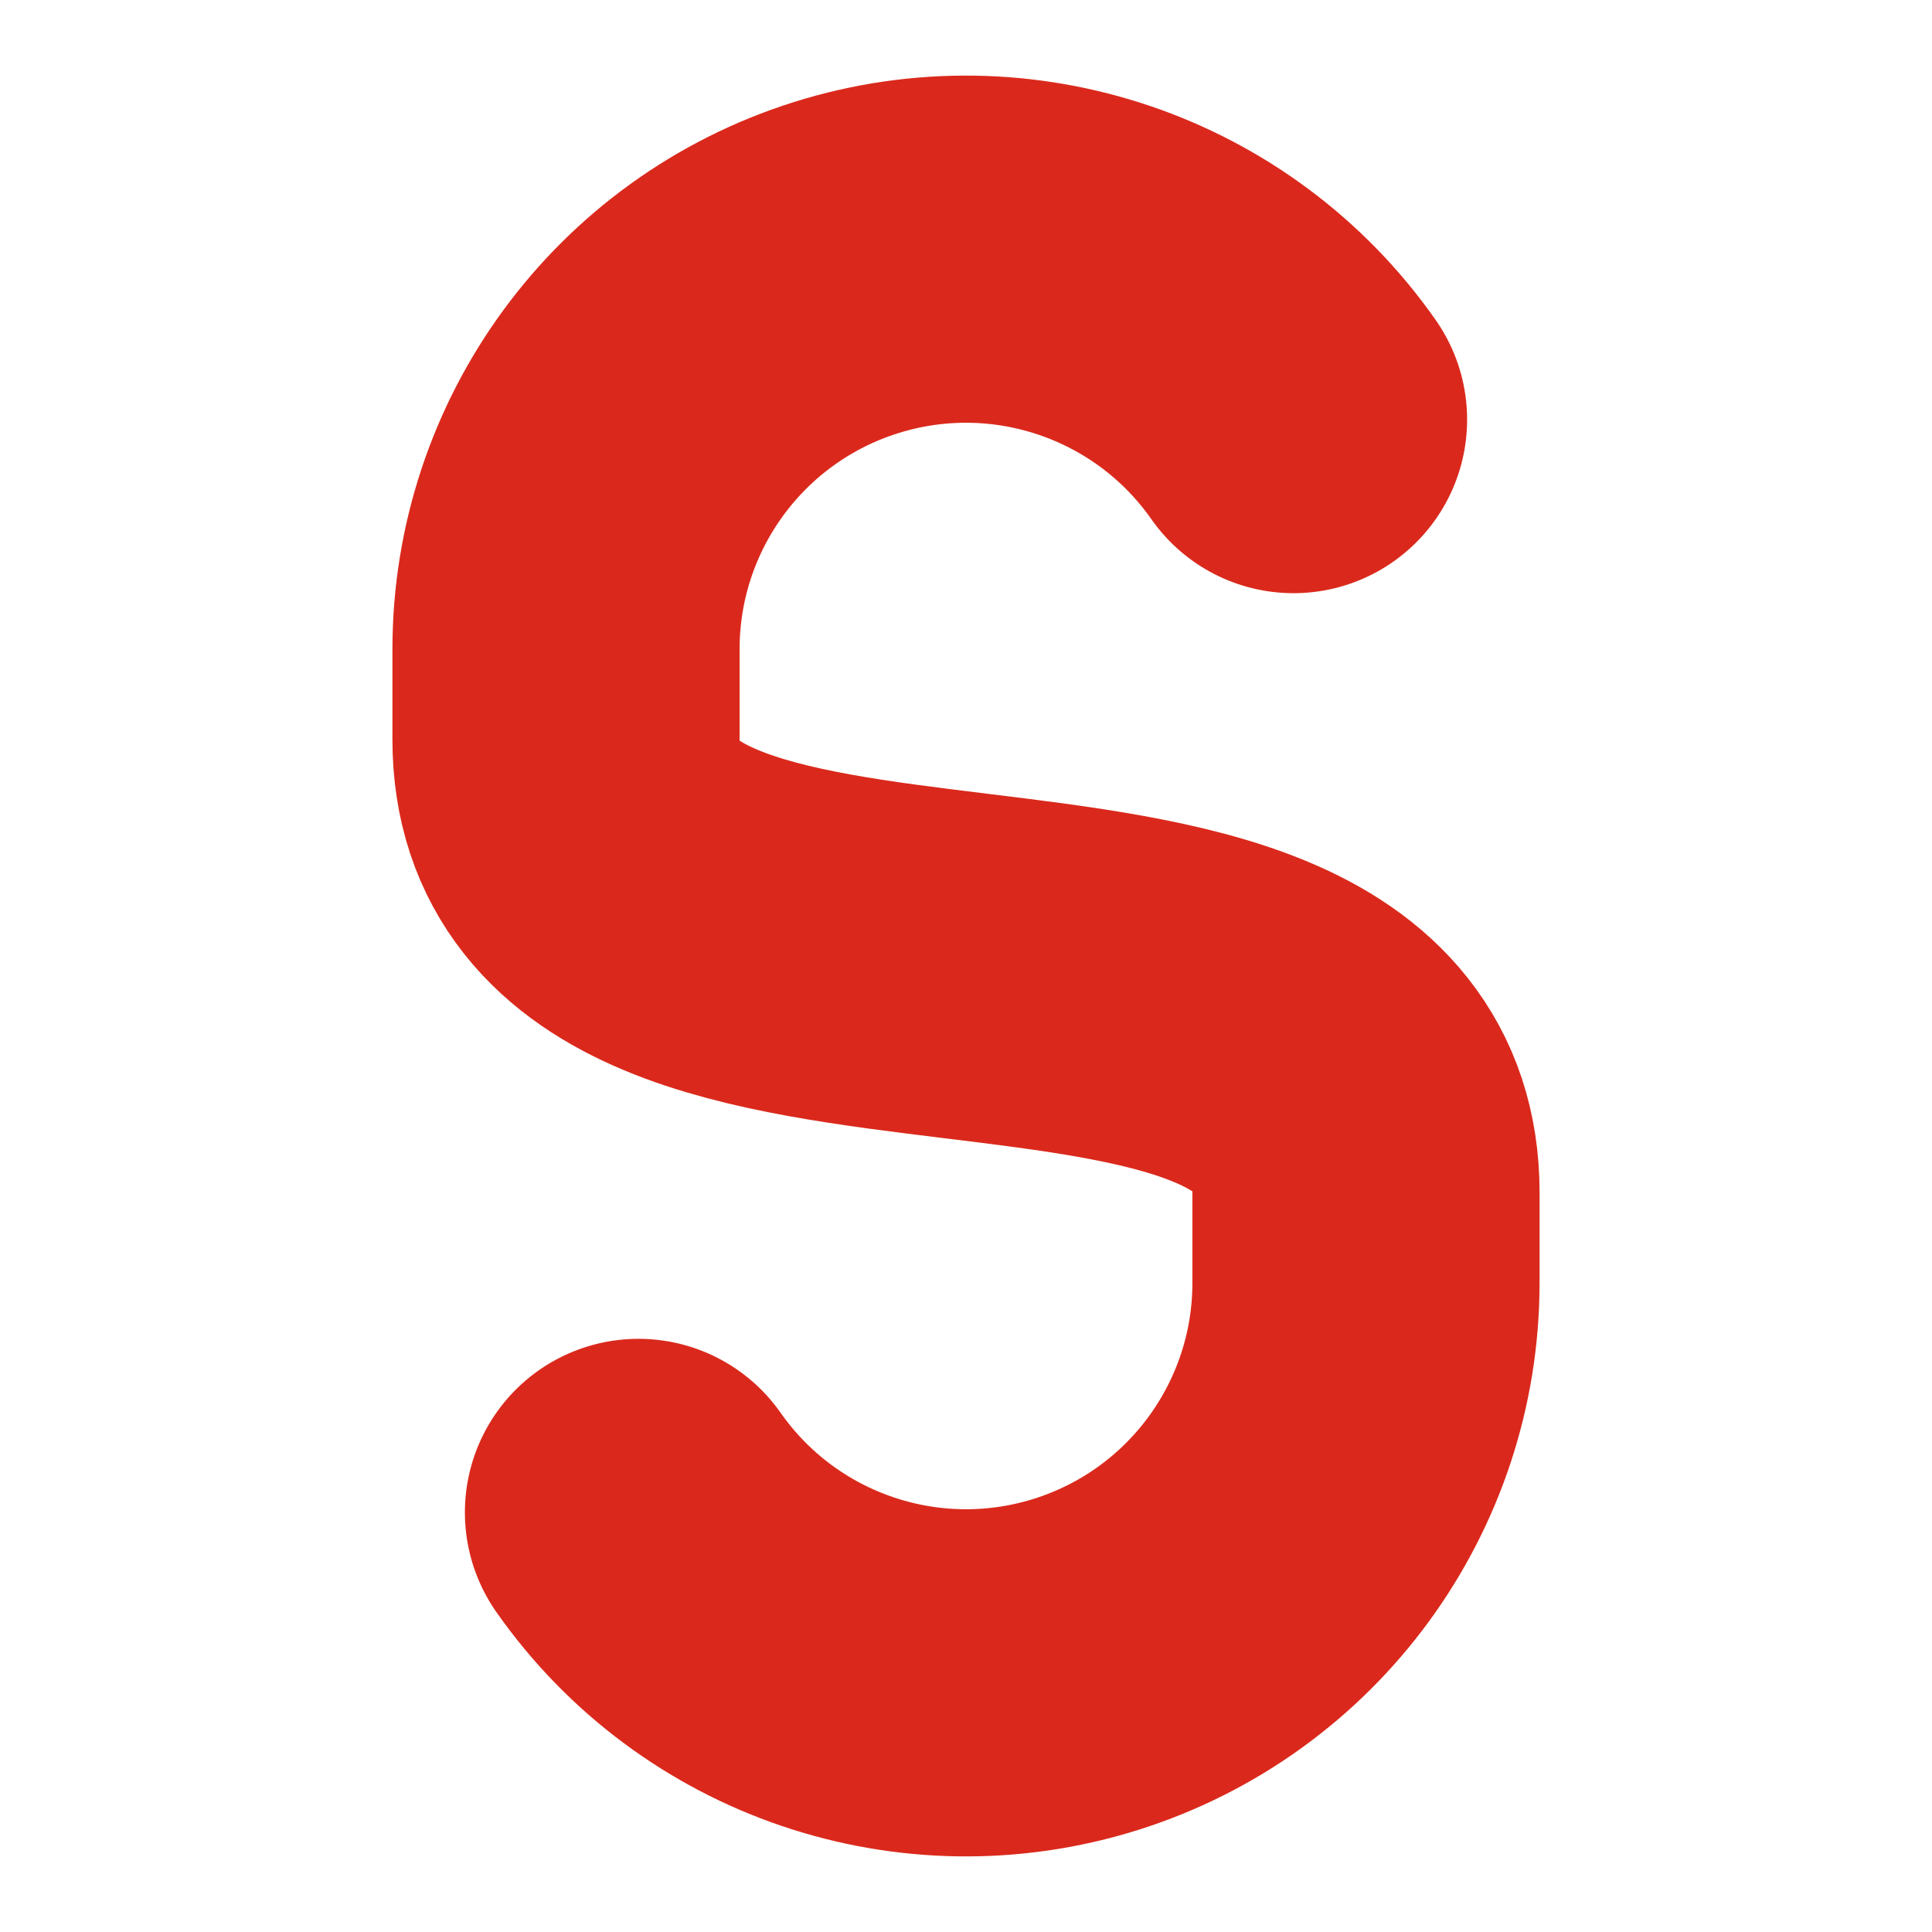
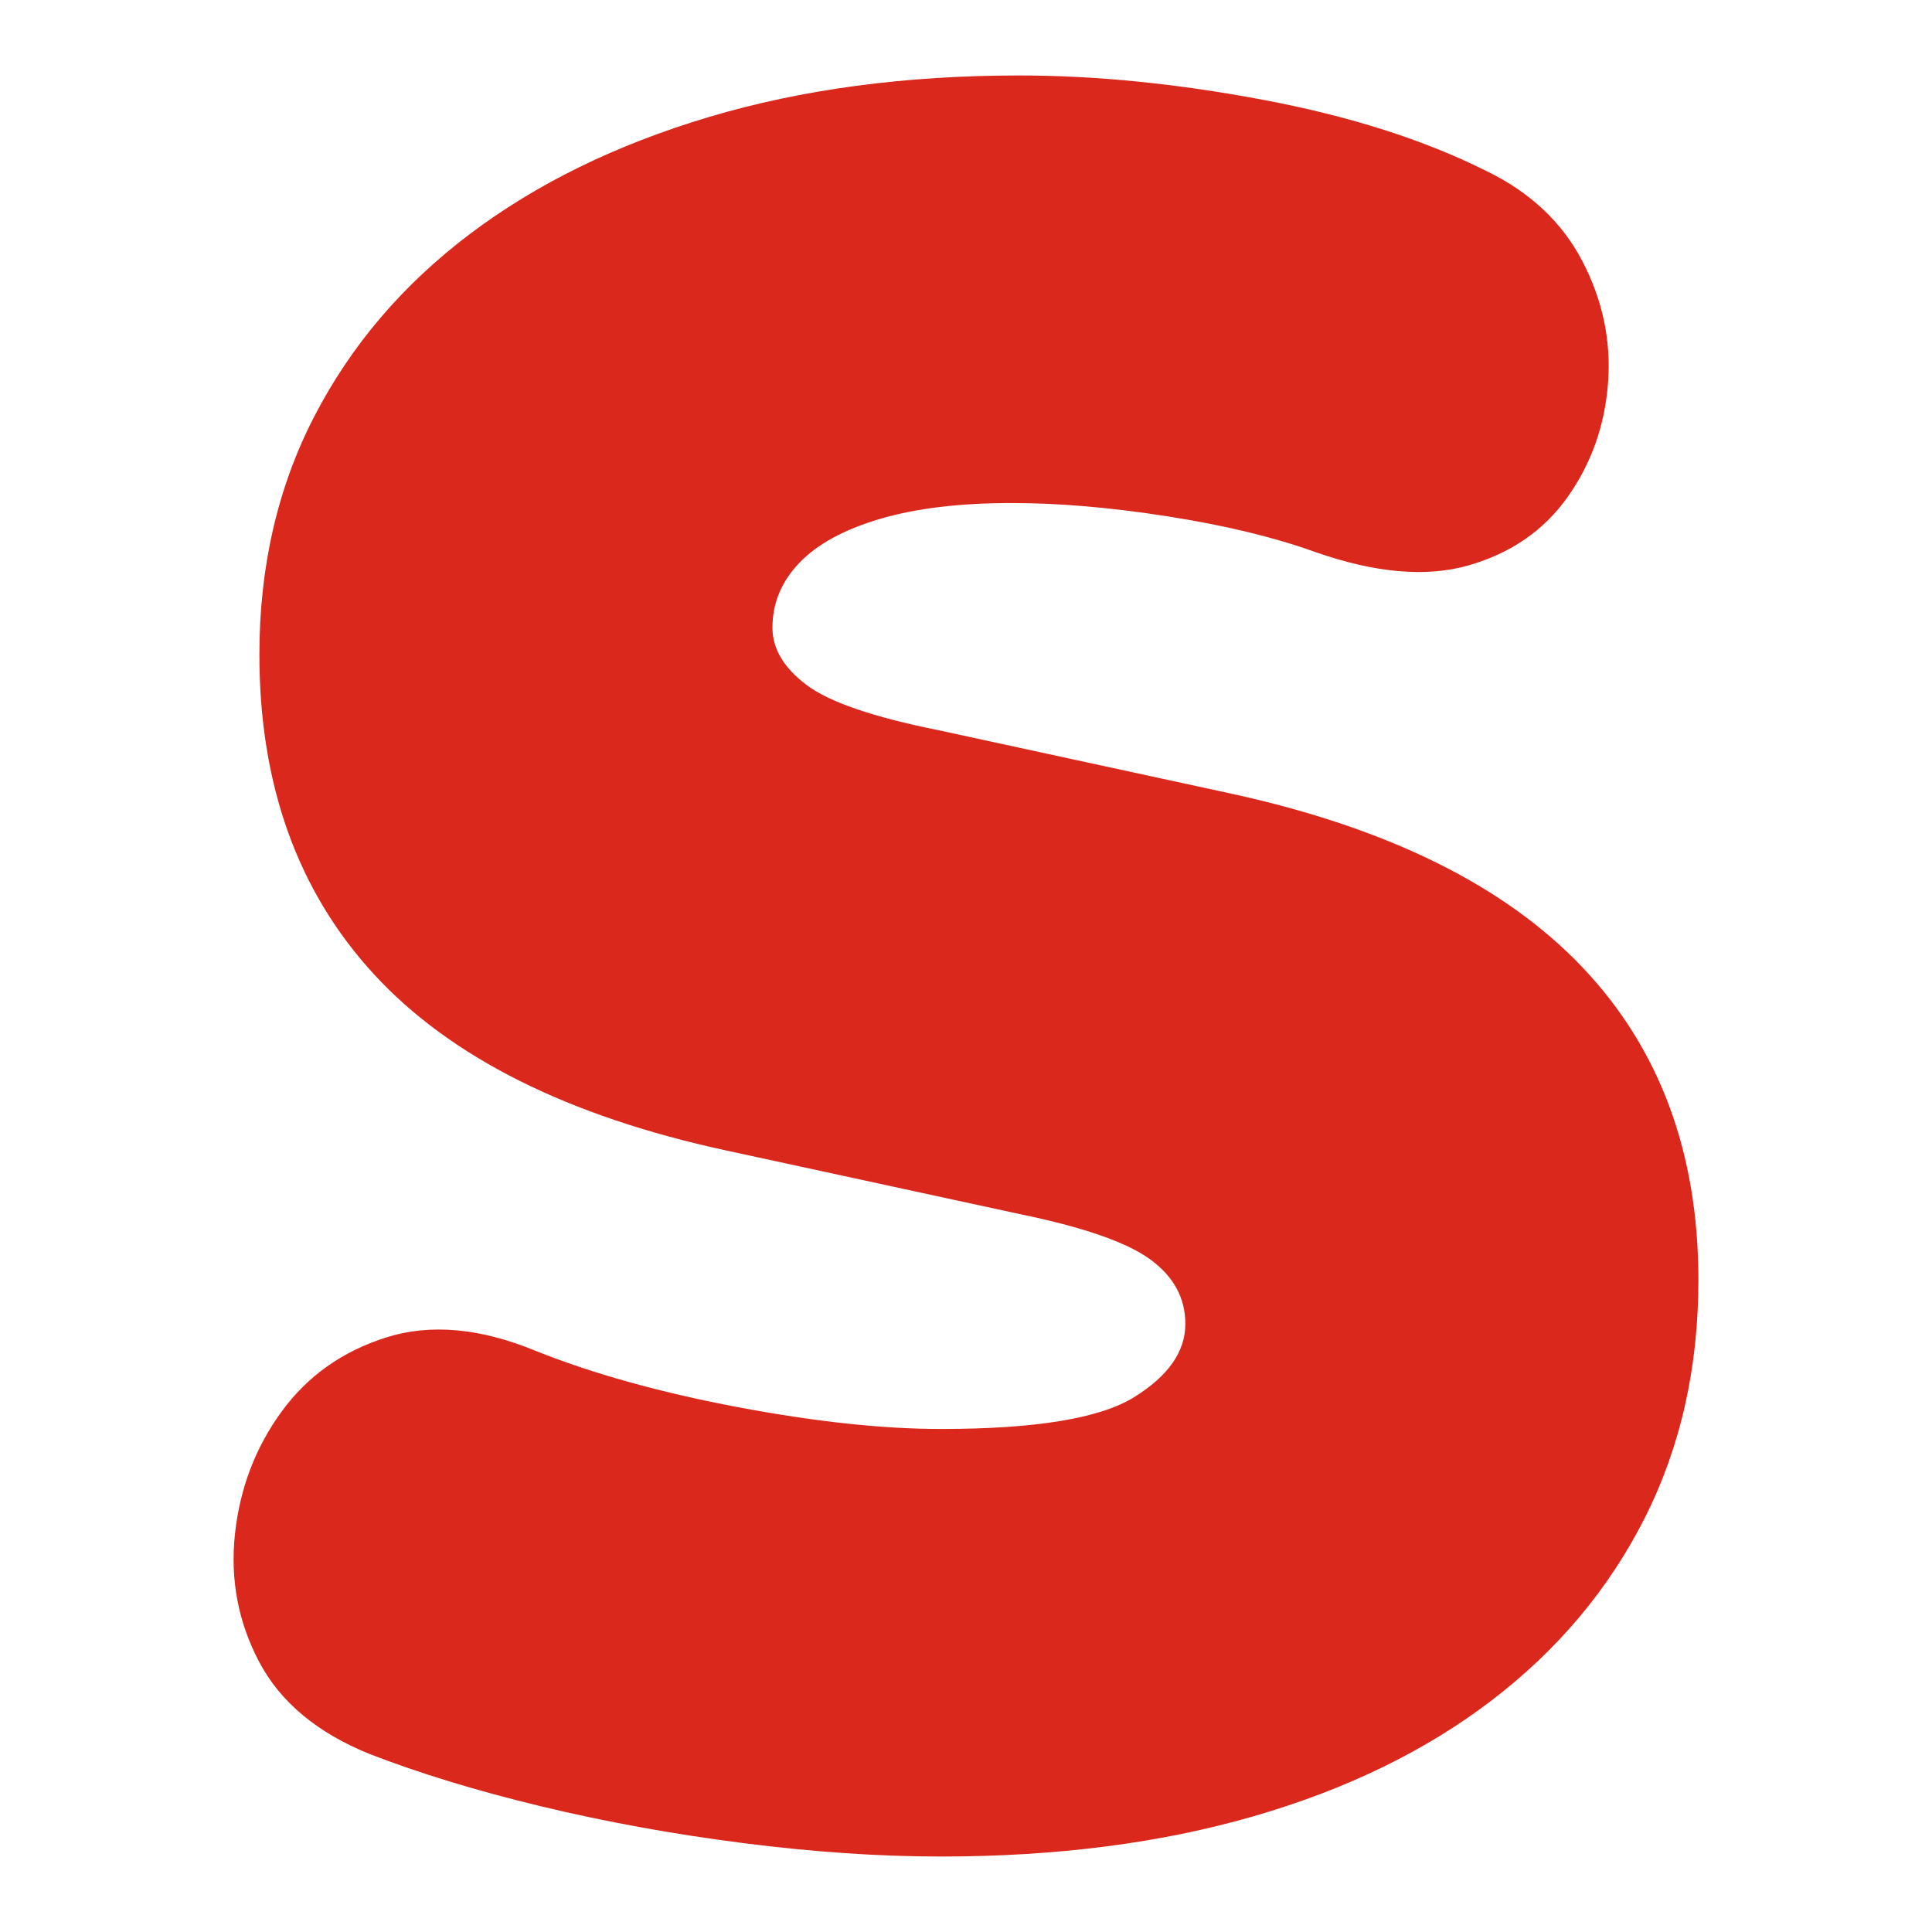
<svg xmlns="http://www.w3.org/2000/svg" viewBox="0 0 512 512" width="512" height="512" role="img" aria-label="SpotDonalds icon">
-   <g transform="translate(256 256) scale(1.0) translate(-256 -256)">
-     <path d="M 342.8 111.2 A 106 106 0 0 0 150 172 L 150 196 C 150 290.0 362 222.0 362 316 L 362 340 A 106 106 0 0 1 169.2 400.8" fill="none" stroke="#DA291C" stroke-width="92" stroke-linecap="round" stroke-linejoin="round" />
+   <g transform="translate(256 256) scale(0.64746) translate(-340.22 352.50)">
+     <path fill="#DA291C" d="M330 12Q292 12 249 6.5Q206 1 166.5 -8.5Q127 -18 96 -30Q64 -43 51 -67.5Q38 -92 41 -120Q44 -148 60 -170Q76 -192 103 -200.5Q130 -209 164 -195Q199 -181 246.5 -172Q294 -163 330 -163Q388 -163 409 -176Q430 -189 430 -206Q430 -222 415.5 -232.5Q401 -243 362 -251L242 -277Q145 -298 98 -349Q51 -400 51 -480Q51 -534 73.5 -577.5Q96 -621 137 -652Q178 -683 235 -700Q292 -717 362 -717Q409 -717 462 -707Q515 -697 553 -678Q580 -665 592.5 -641Q605 -617 603 -591Q601 -565 586.5 -544.5Q572 -524 546 -516.5Q520 -509 483 -522Q458 -531 423 -536.5Q388 -542 359 -542Q327 -542 305 -535.5Q283 -529 272 -517.5Q261 -506 261 -491Q261 -478 275 -467.5Q289 -457 329 -449L449 -423Q545 -402 592.5 -352Q640 -302 640 -224Q640 -170 618 -126.5Q596 -83 555.5 -52Q515 -21 458 -4.5Q401 12 330 12Z" />
  </g>
</svg>
